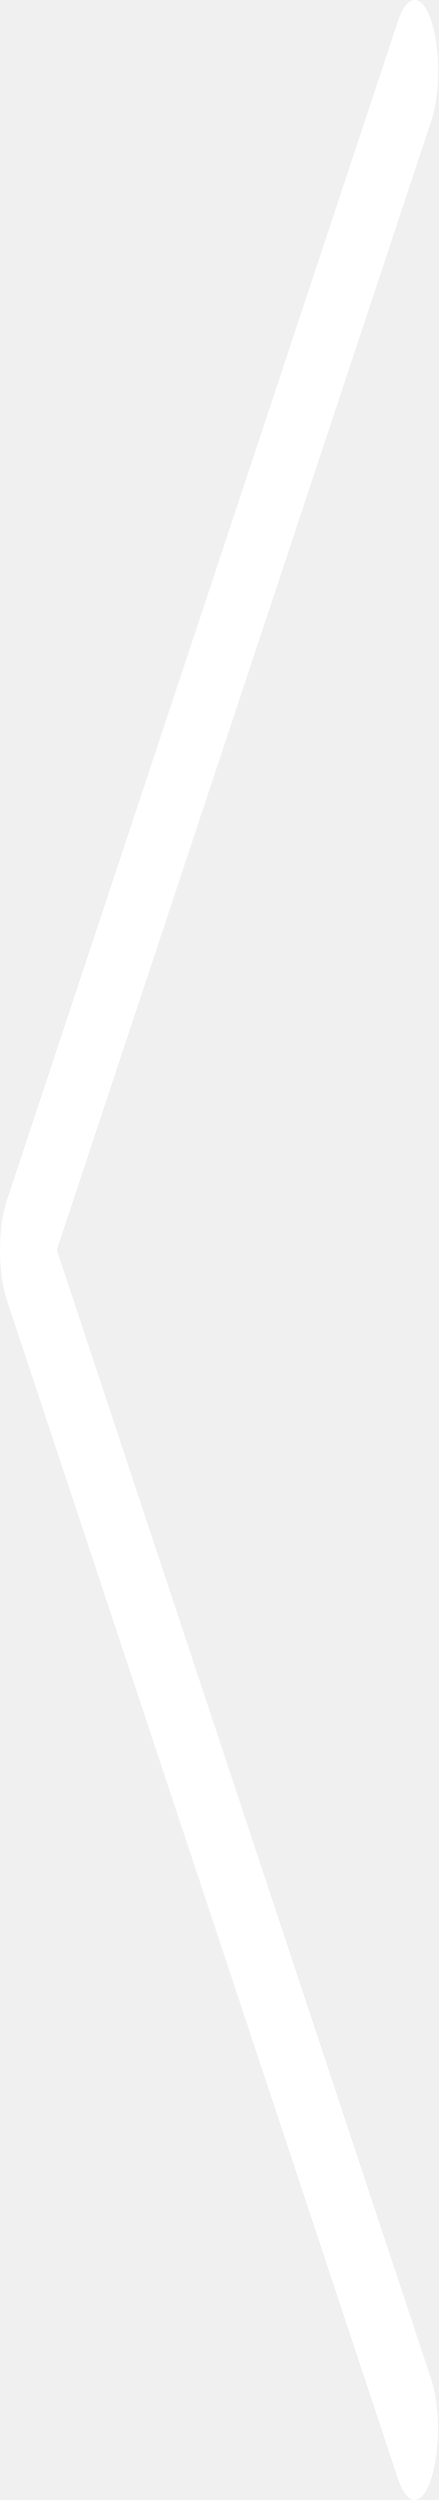
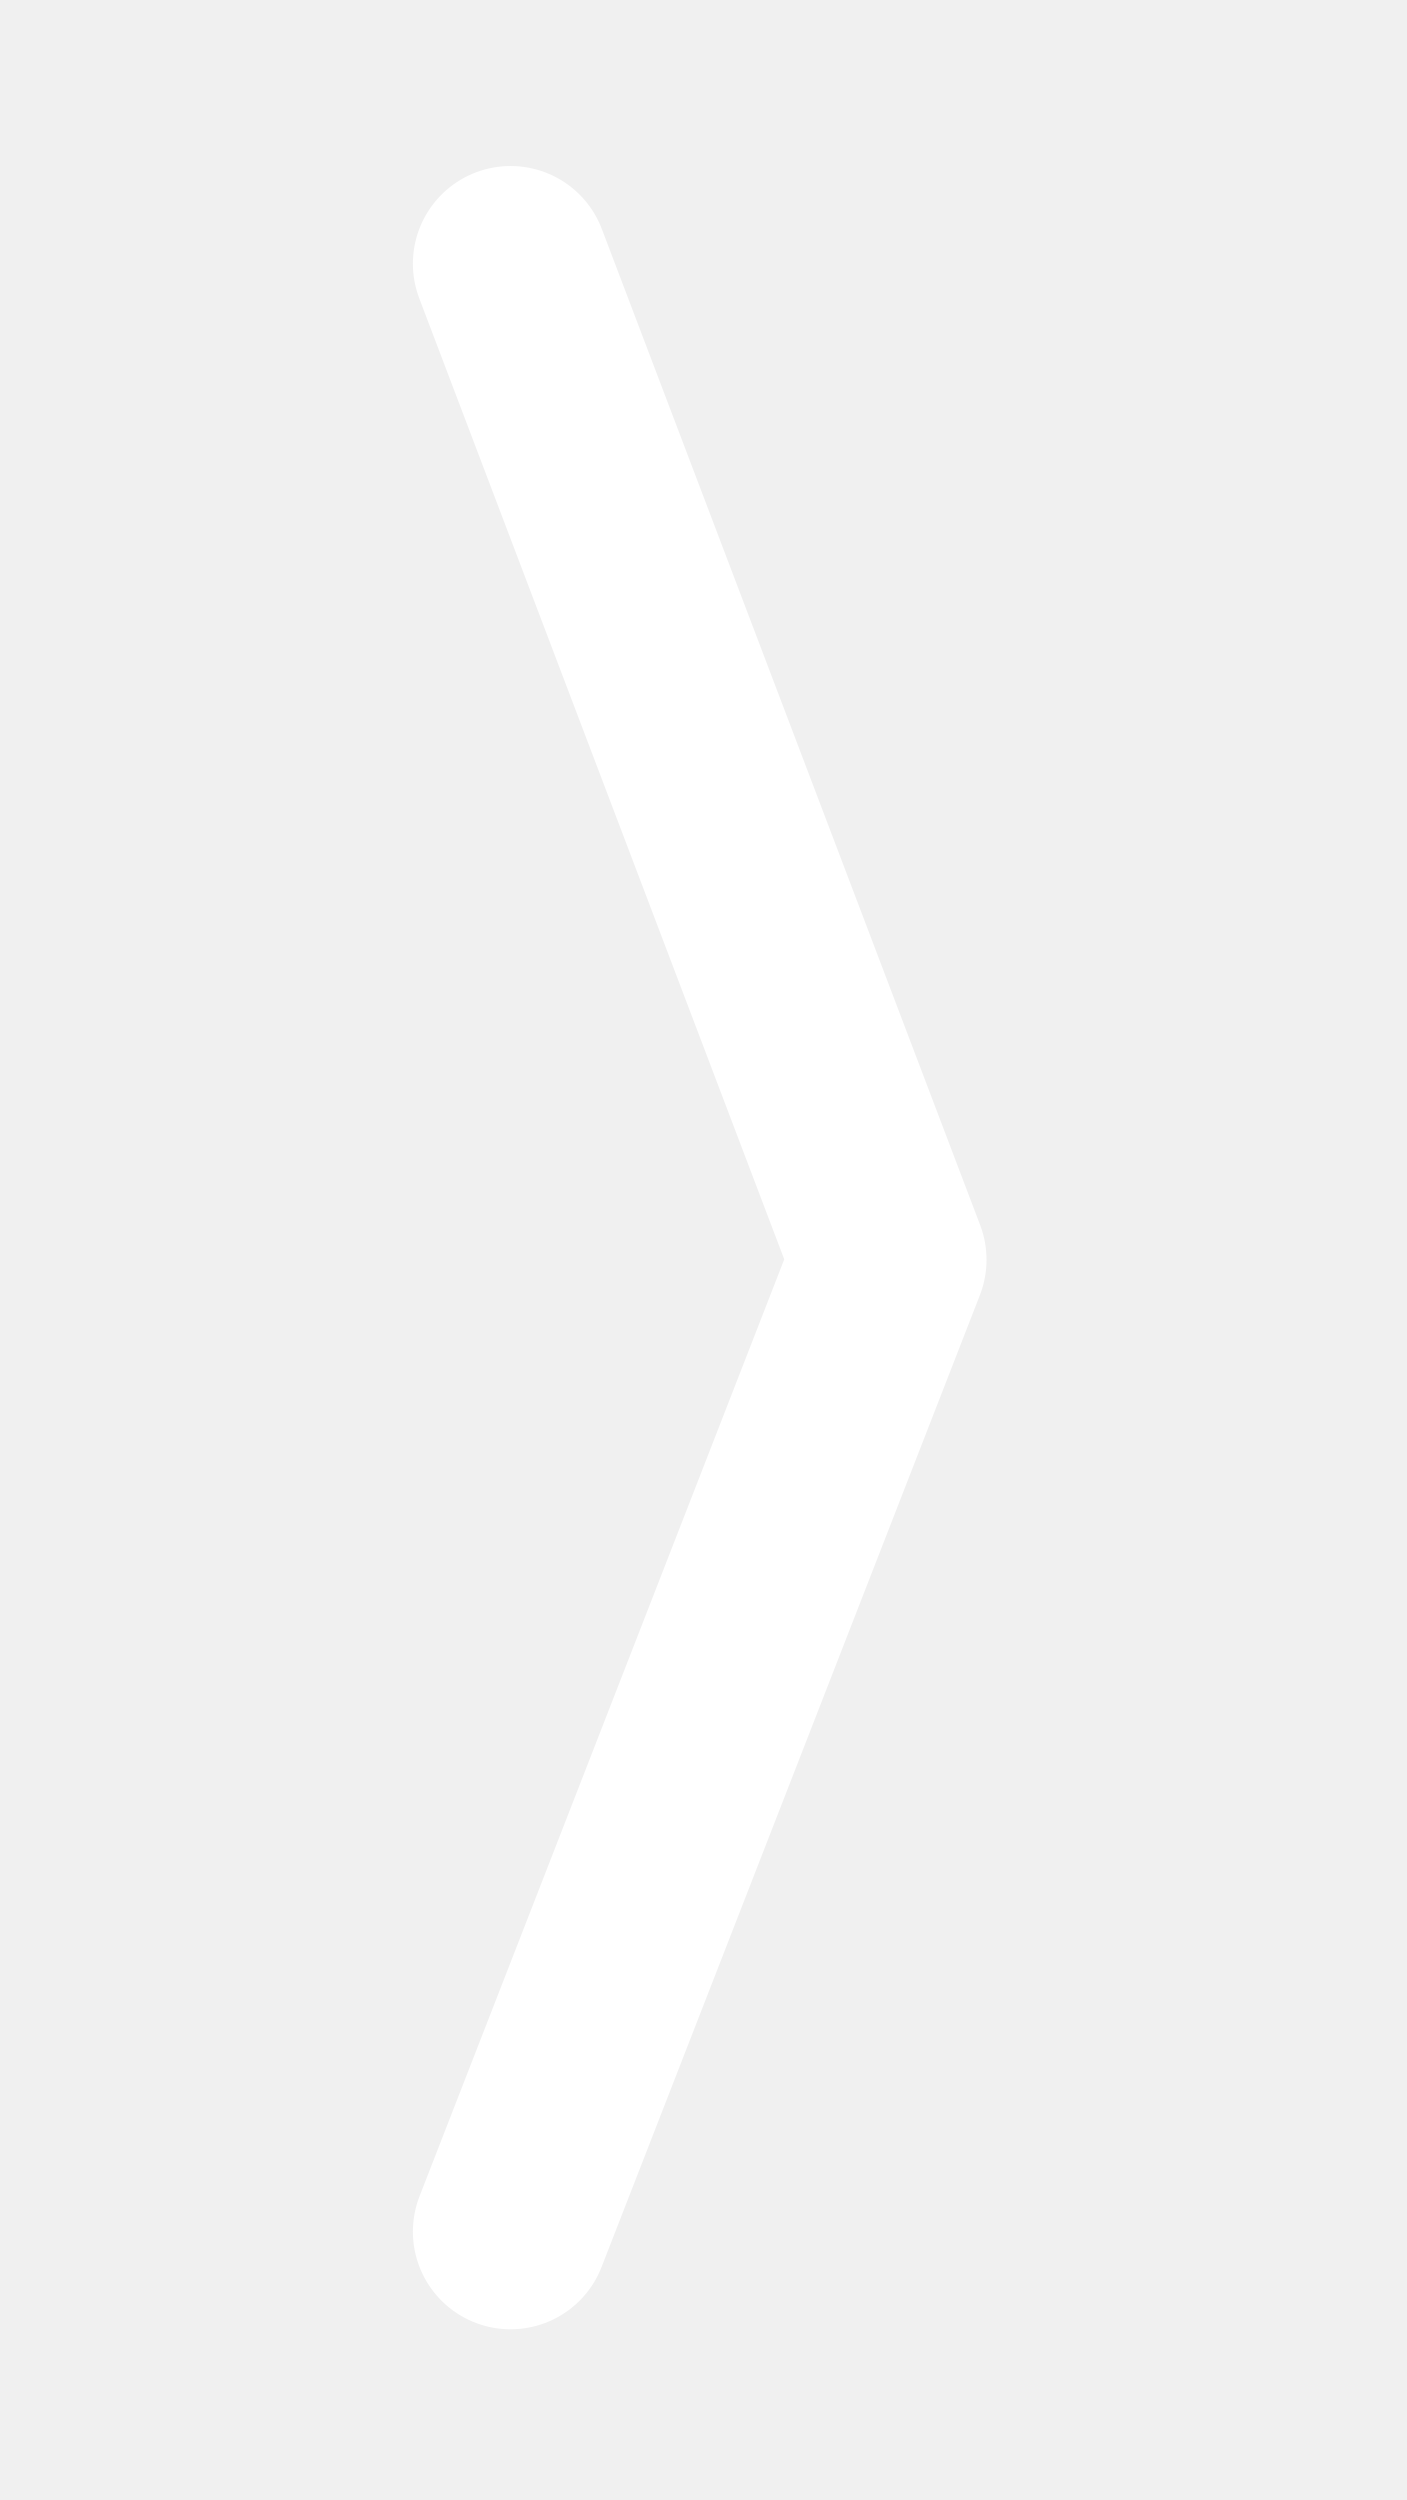
- <svg xmlns="http://www.w3.org/2000/svg" version="1.1" id="Capa_1" x="0px" y="0px" viewBox="0 0 167.229 954.102" xml:space="preserve" width="167.229" height="954.102">
-   <defs id="defs39" />
-   <g id="g4" transform="matrix(0.6632125,0,0,1.99948,-74.62003,0)">
-     <path d="m 145.188,238.575 215.5,-215.5 c 5.3,-5.3 5.3,-13.8 0,-19.1 -5.3,-5.3 -13.8,-5.3 -19.1,0 l -225.1,225.1 c -5.3,5.3 -5.3,13.8 0,19.1 l 225.1,225 c 2.6,2.6 6.1,4 9.5,4 3.4,0 6.9,-1.3 9.5,-4 5.3,-5.3 5.3,-13.8 0,-19.1 z" id="path2" style="fill:#ffffff" />
-   </g>
-   <g id="g6" transform="translate(-112.513,476.9267)">
- </g>
-   <g id="g8" transform="translate(-112.513,476.9267)">
- </g>
-   <g id="g10" transform="translate(-112.513,476.9267)">
- </g>
-   <g id="g12" transform="translate(-112.513,476.9267)">
- </g>
-   <g id="g14" transform="translate(-112.513,476.9267)">
- </g>
-   <g id="g16" transform="translate(-112.513,476.9267)">
- </g>
-   <g id="g18" transform="translate(-112.513,476.9267)">
- </g>
-   <g id="g20" transform="translate(-112.513,476.9267)">
- </g>
-   <g id="g22" transform="translate(-112.513,476.9267)">
- </g>
-   <g id="g24" transform="translate(-112.513,476.9267)">
- </g>
-   <g id="g26" transform="translate(-112.513,476.9267)">
- </g>
-   <g id="g28" transform="translate(-112.513,476.9267)">
- </g>
-   <g id="g30" transform="translate(-112.513,476.9267)">
- </g>
-   <g id="g32" transform="translate(-112.513,476.9267)">
- </g>
-   <g id="g34" transform="translate(-112.513,476.9267)">
- </g>
+ <svg xmlns="http://www.w3.org/2000/svg" version="1.1" id="Layer_1" x="0px" y="0px" viewBox="0 0 72 128" style="enable-background:new 0 0 72 128;" xml:space="preserve">
+   <style type="text/css">
+ 	.st0{fill:none;stroke:#FFFFFF;stroke-width:10;stroke-linecap:round;stroke-linejoin:round;}
+ 	.st1{fill:none;}
+ </style>
+   <path id="Path_192" class="st0" d="M26.14,13.5L45.51,64.5l-19.37,49.76" />
+   <rect x="4" y="4" class="st1" width="64" height="120" />
</svg>
